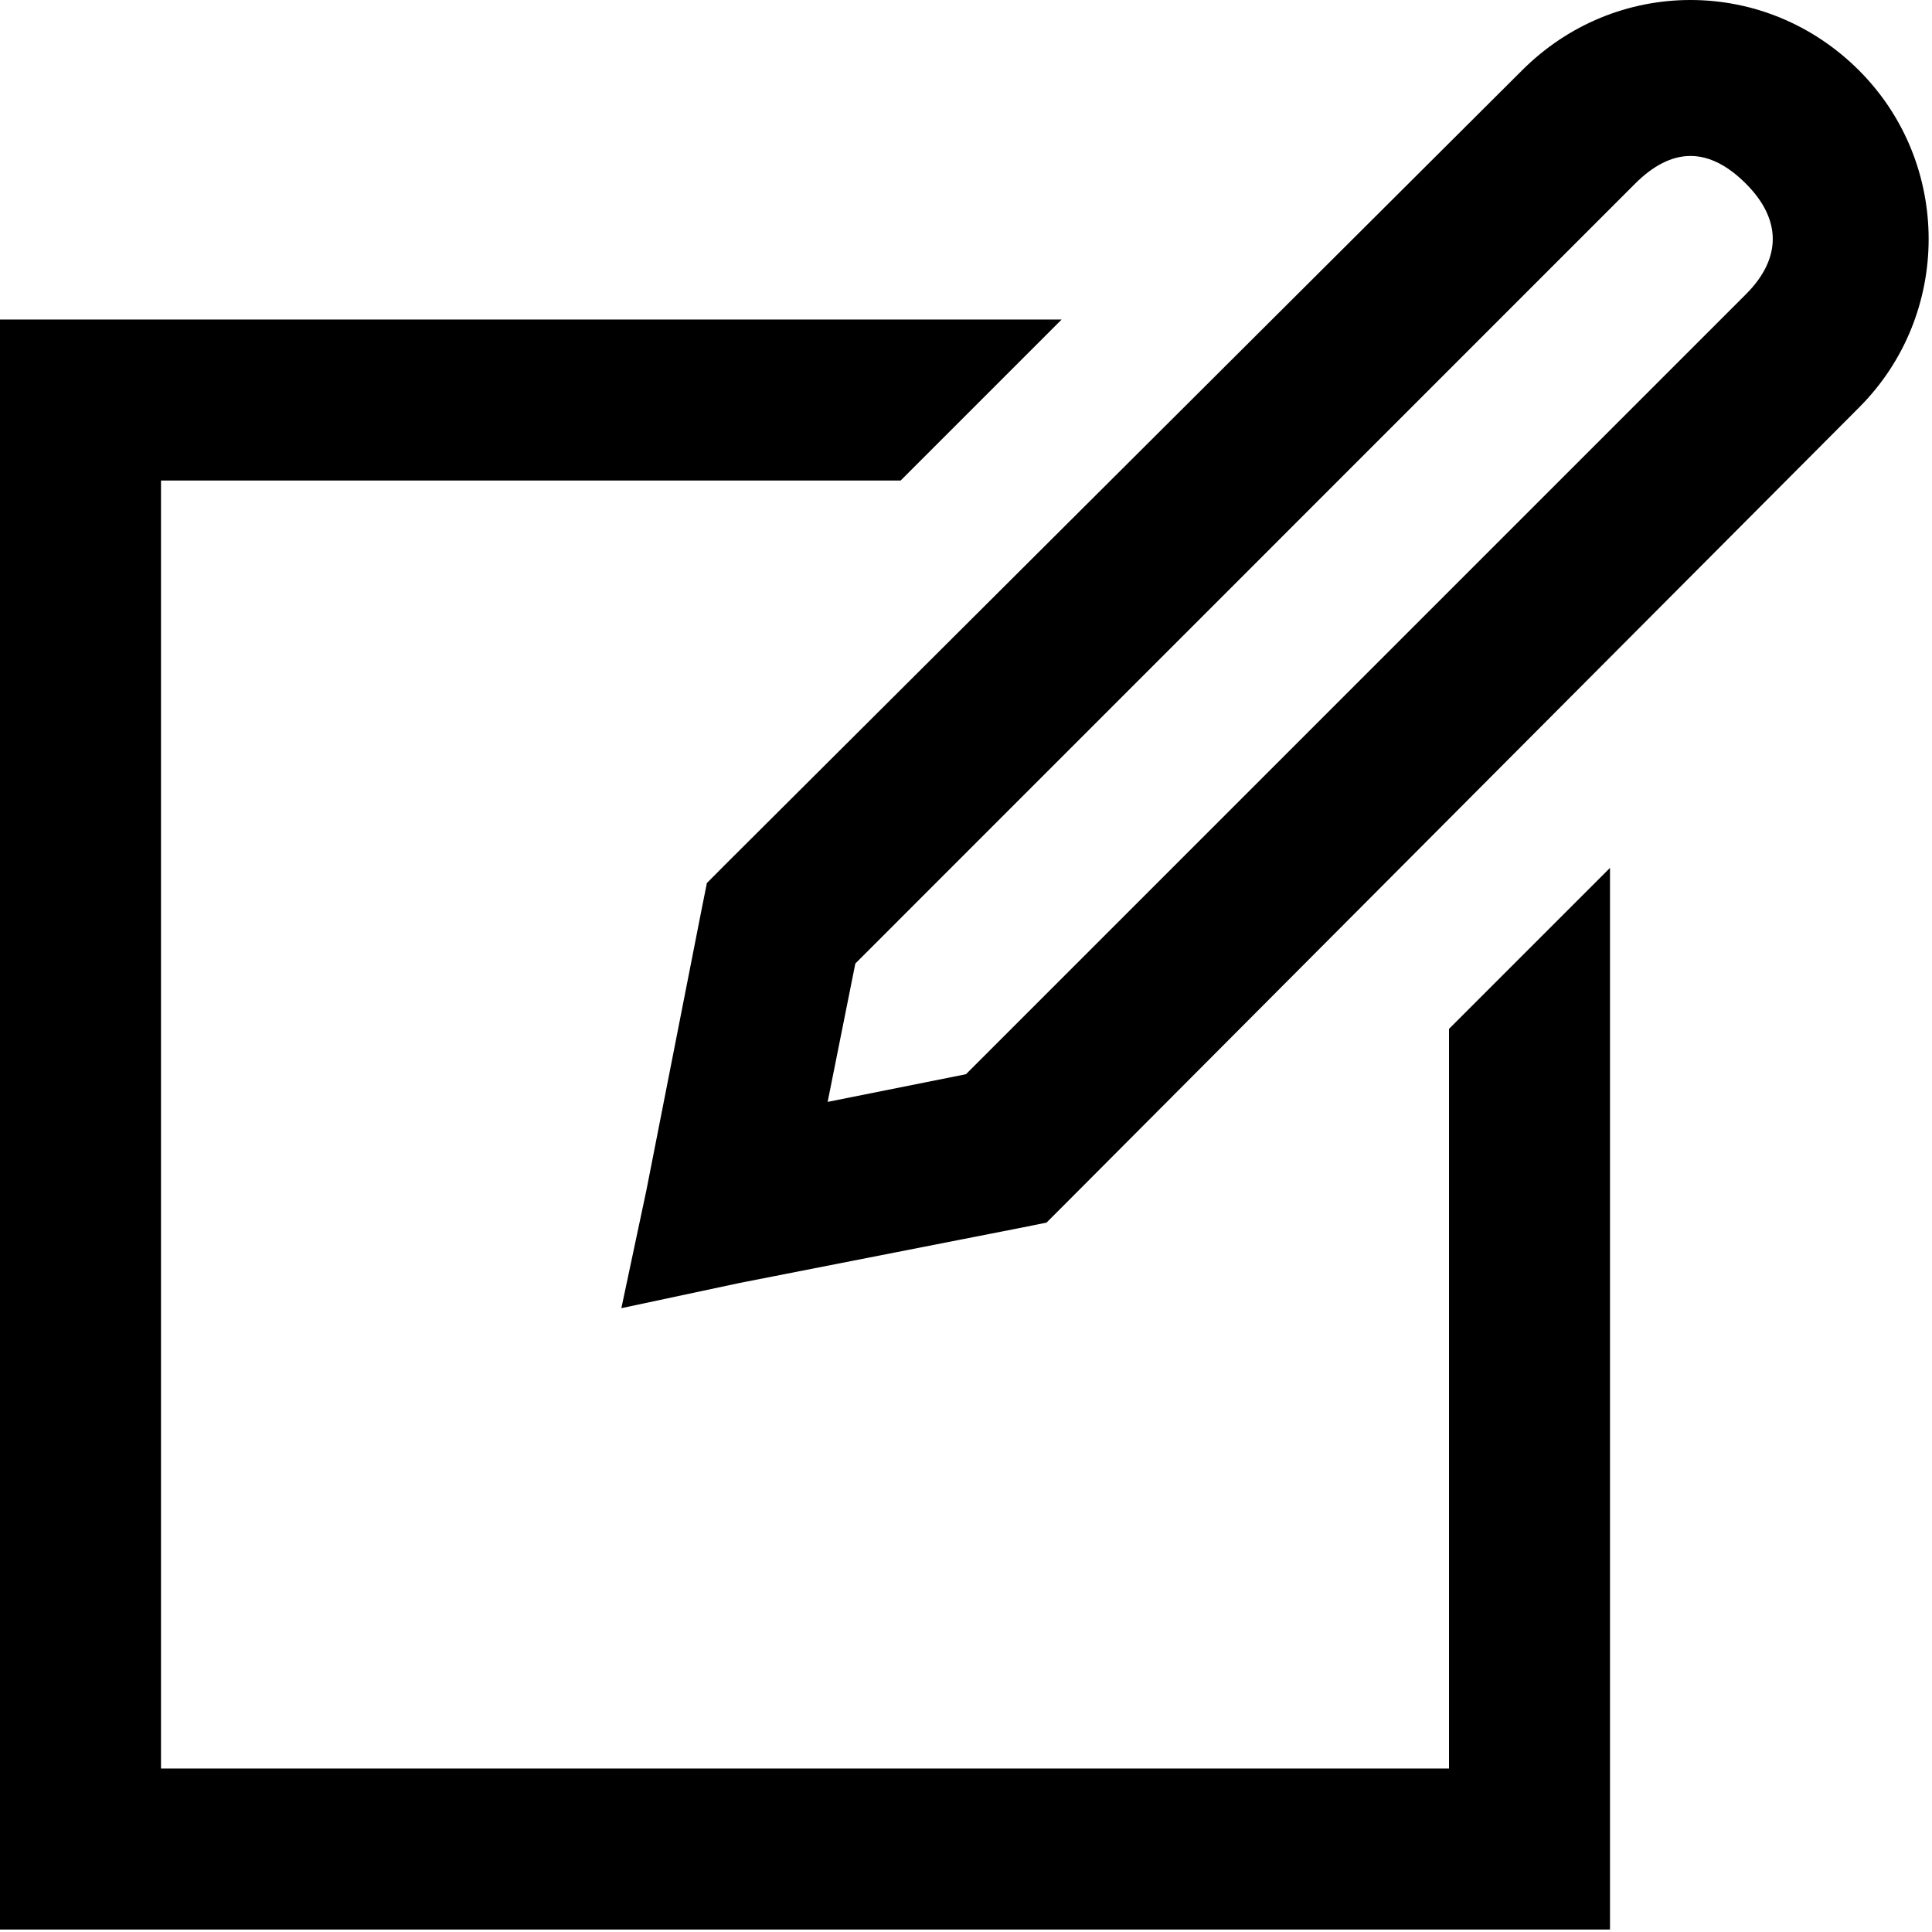
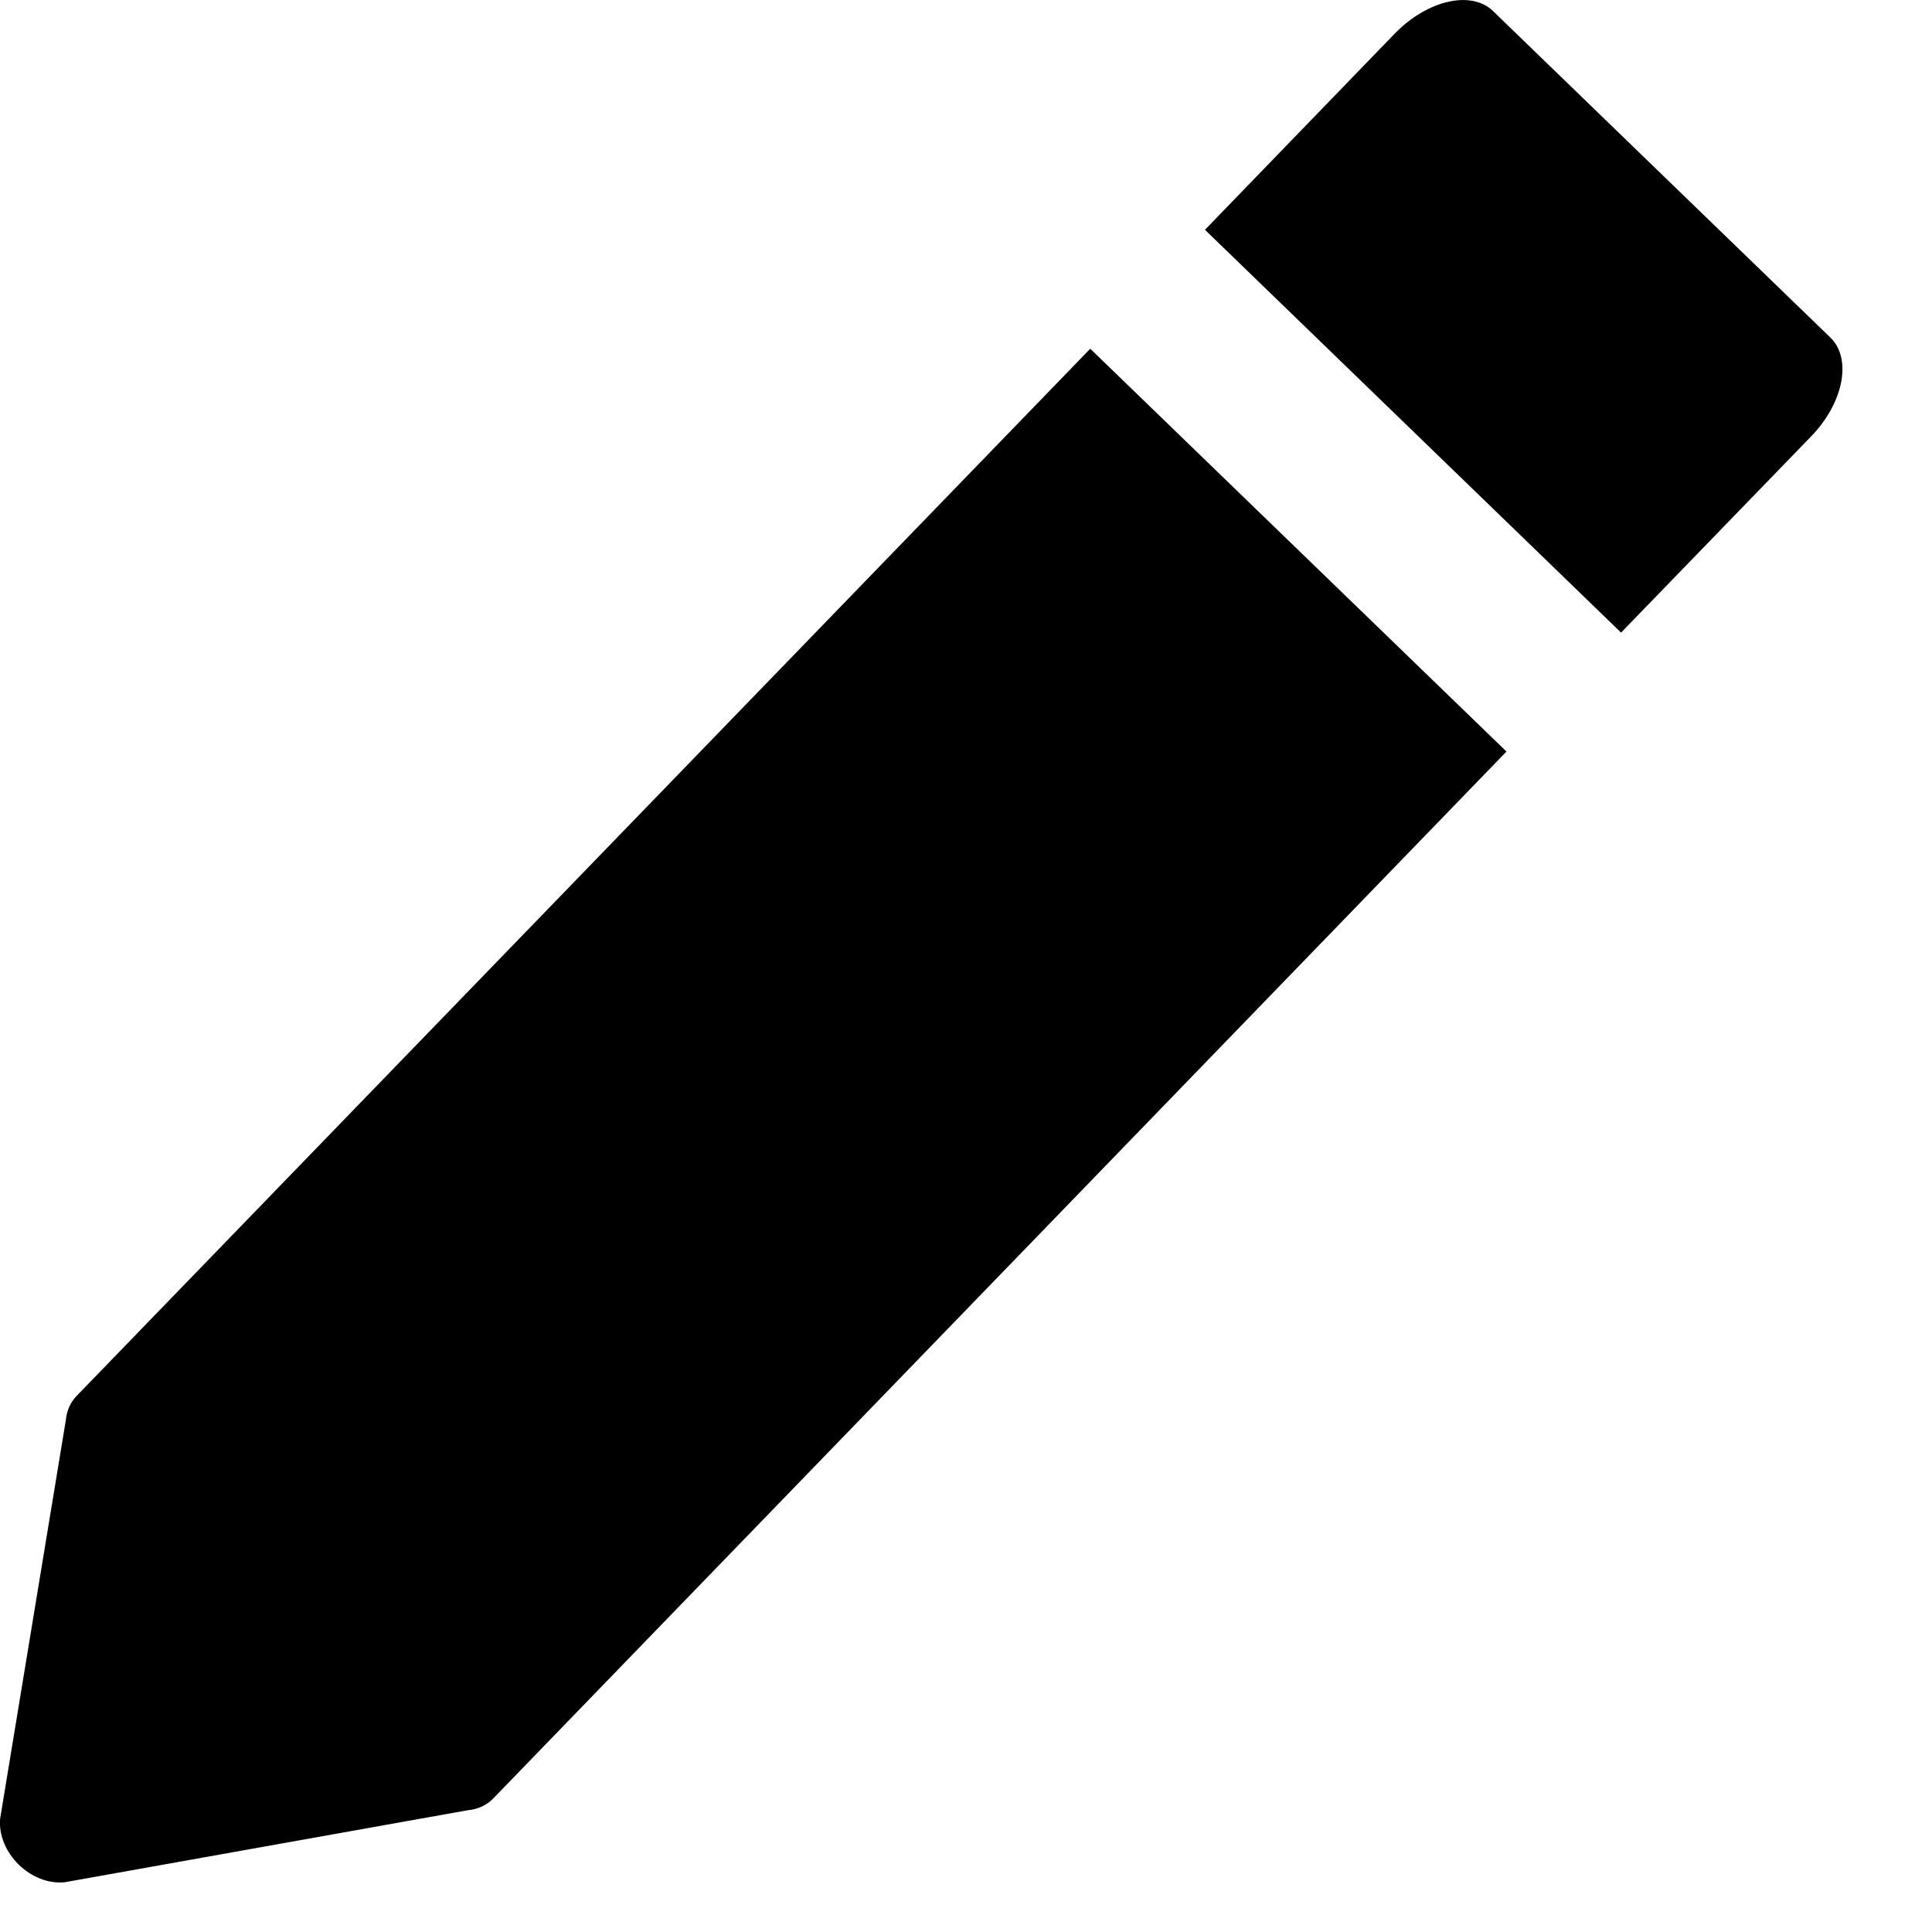
- <svg xmlns="http://www.w3.org/2000/svg" width="18" height="18" viewBox="0 0 18 18" fill="none">
-   <path d="M15.75 0C15.176 0 14.613 0.223 14.18 0.656L6.75 8.062L6.586 8.227L6.539 8.461L6.023 11.086L5.789 12.188L6.891 11.953L9.516 11.438L9.75 11.391L9.914 11.227L17.32 3.797C18.185 2.933 18.185 1.521 17.32 0.656C16.887 0.223 16.324 0 15.75 0ZM15.75 1.453C15.926 1.453 16.099 1.544 16.266 1.711C16.6 2.045 16.6 2.408 16.266 2.742L9 10.008L7.711 10.266L7.969 8.977L15.234 1.711C15.401 1.544 15.574 1.453 15.75 1.453ZM0 2.977V17.977H15V8.086L13.5 9.586V16.477H1.5V4.477H8.391L9.891 2.977H0Z" fill="currentColor" />
+ <svg xmlns="http://www.w3.org/2000/svg" width="16" height="16" viewBox="0 0 16 16" fill="none">
+   <path fill-rule="evenodd" clip-rule="evenodd" d="M3.877 14.991L0.536 15.588C0.255 15.616 -0.023 15.343 0.001 15.062L0.545 11.762C0.552 11.684 0.583 11.613 0.634 11.561L9.029 2.888L12.476 6.224L4.084 14.895C4.03 14.95 3.958 14.984 3.877 14.991Z" fill="currentColor" />
+   <path fill-rule="evenodd" clip-rule="evenodd" d="M13.425 5.239L14.998 3.615C15.268 3.337 15.339 2.971 15.159 2.796L12.364 0.091C12.184 -0.083 11.82 0.001 11.551 0.278L9.979 1.903L13.425 5.239Z" fill="currentColor" />
</svg>
